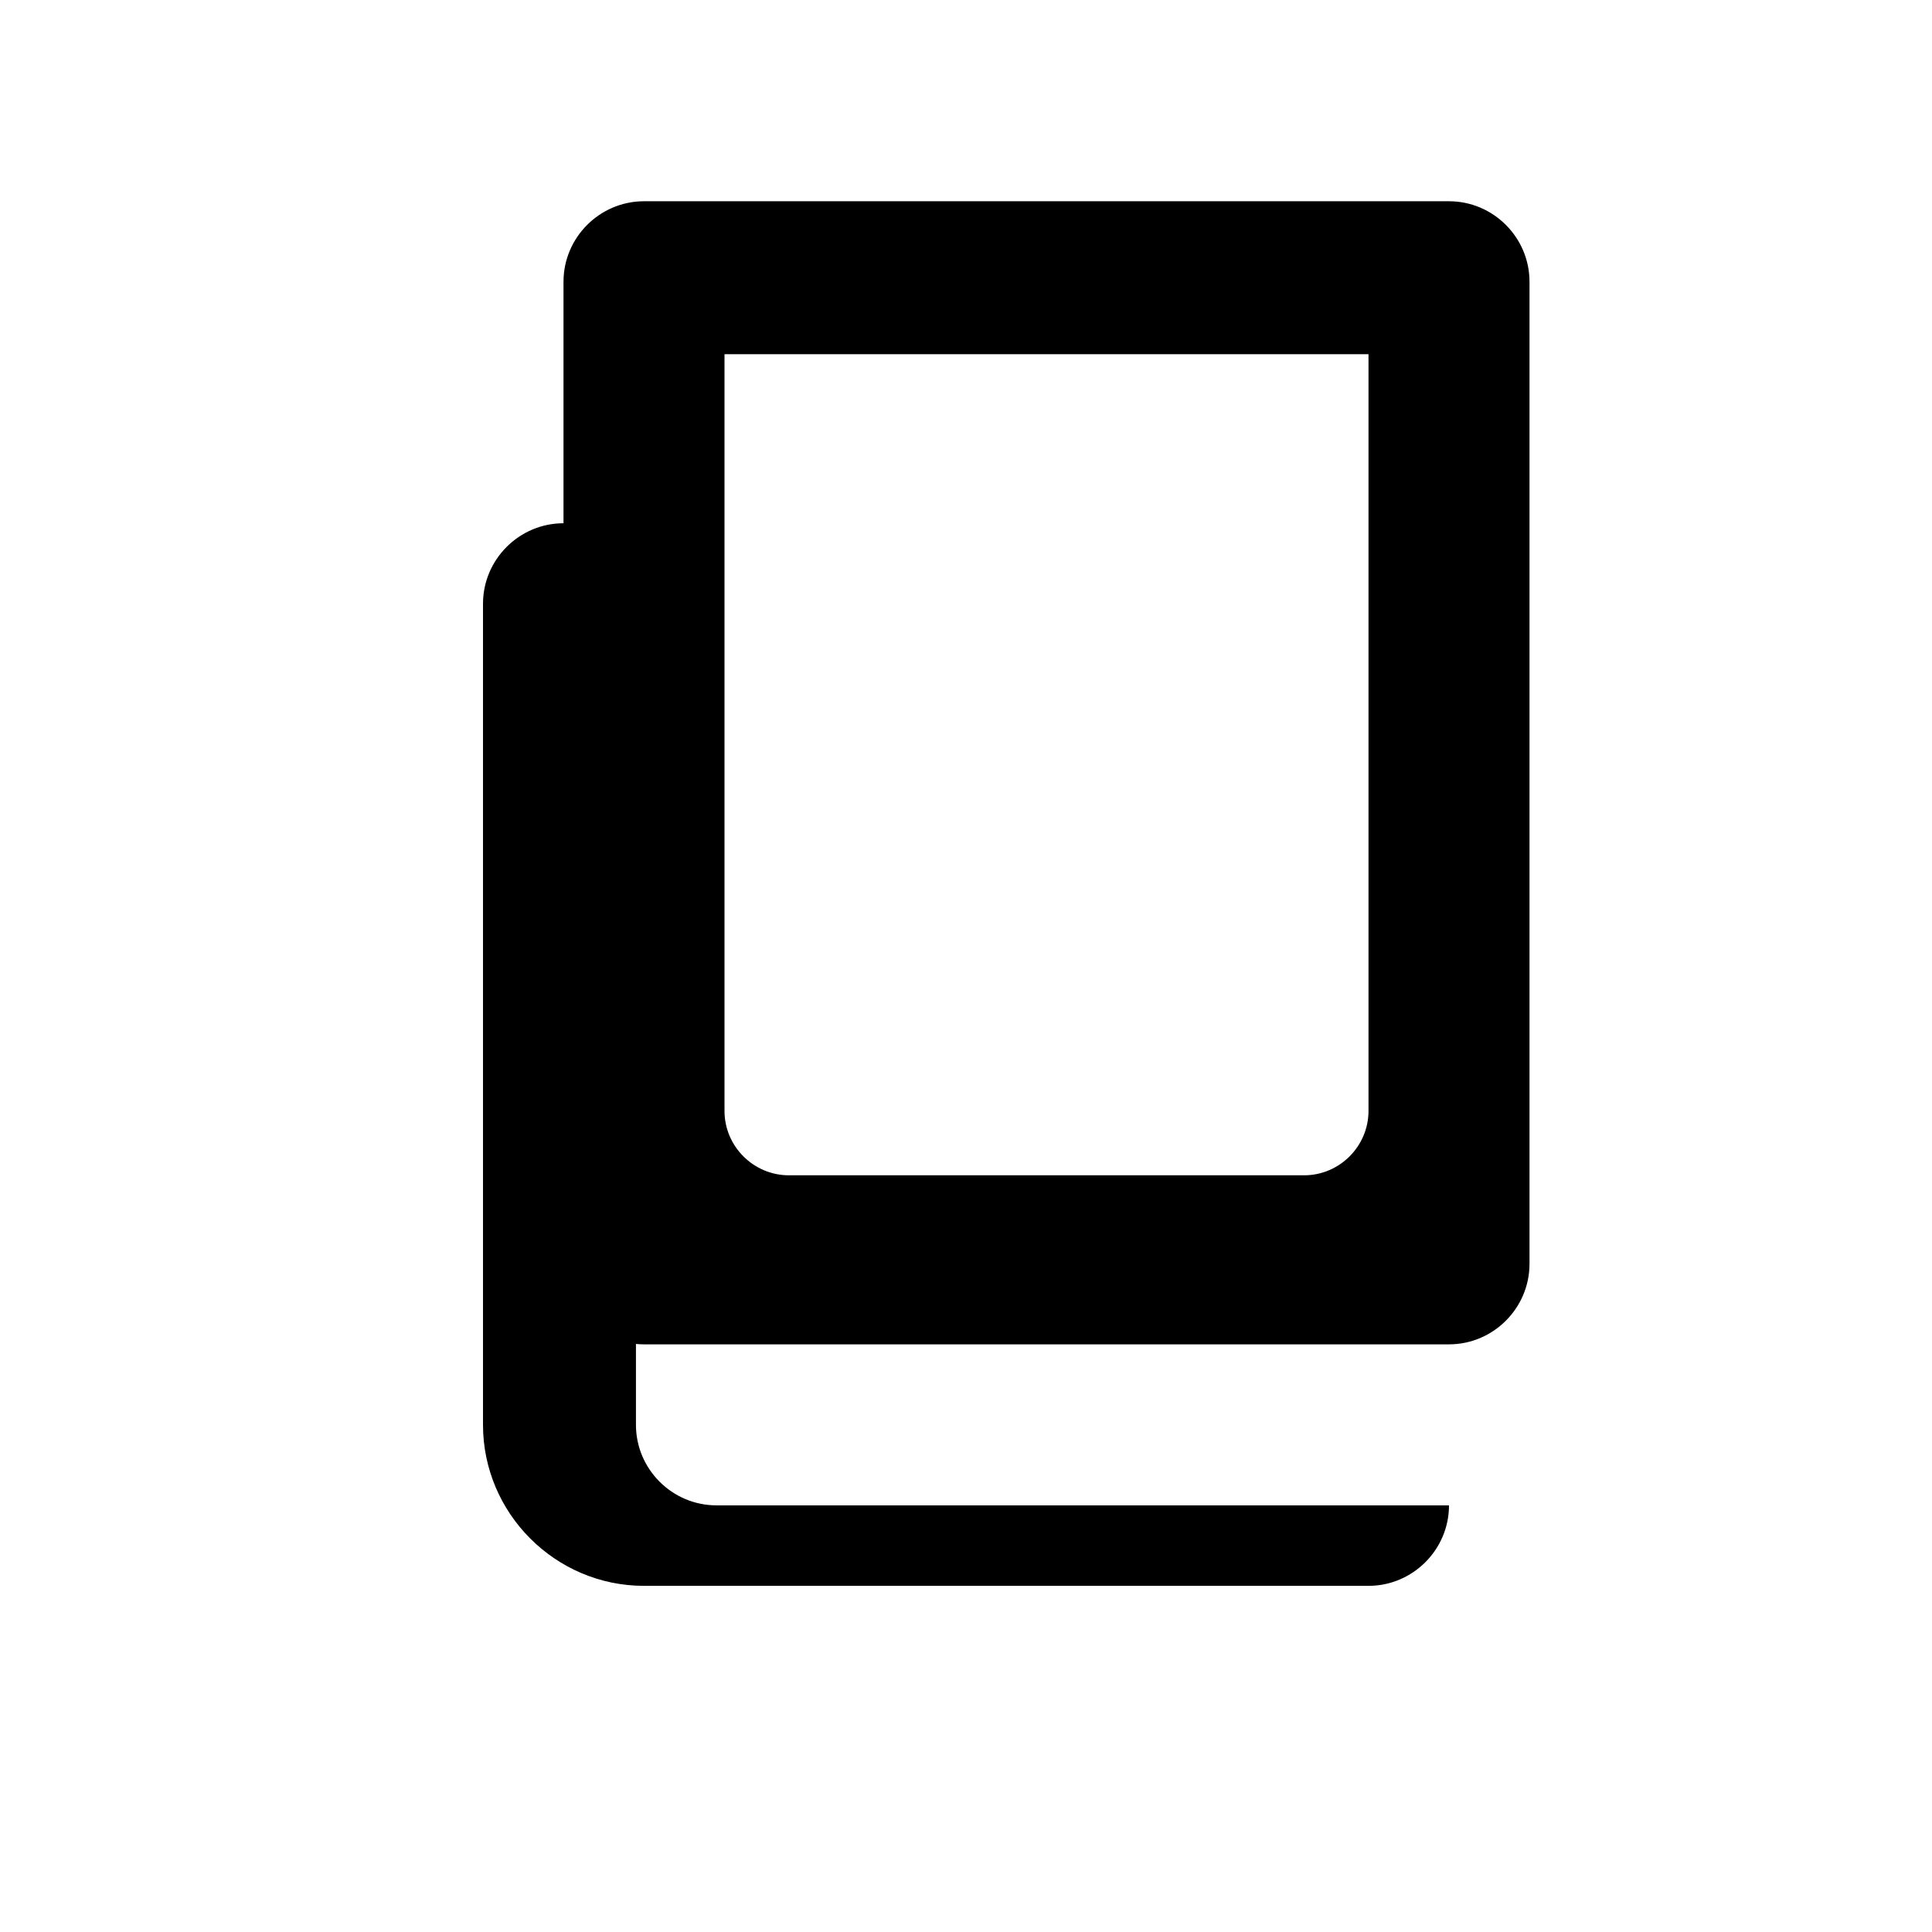
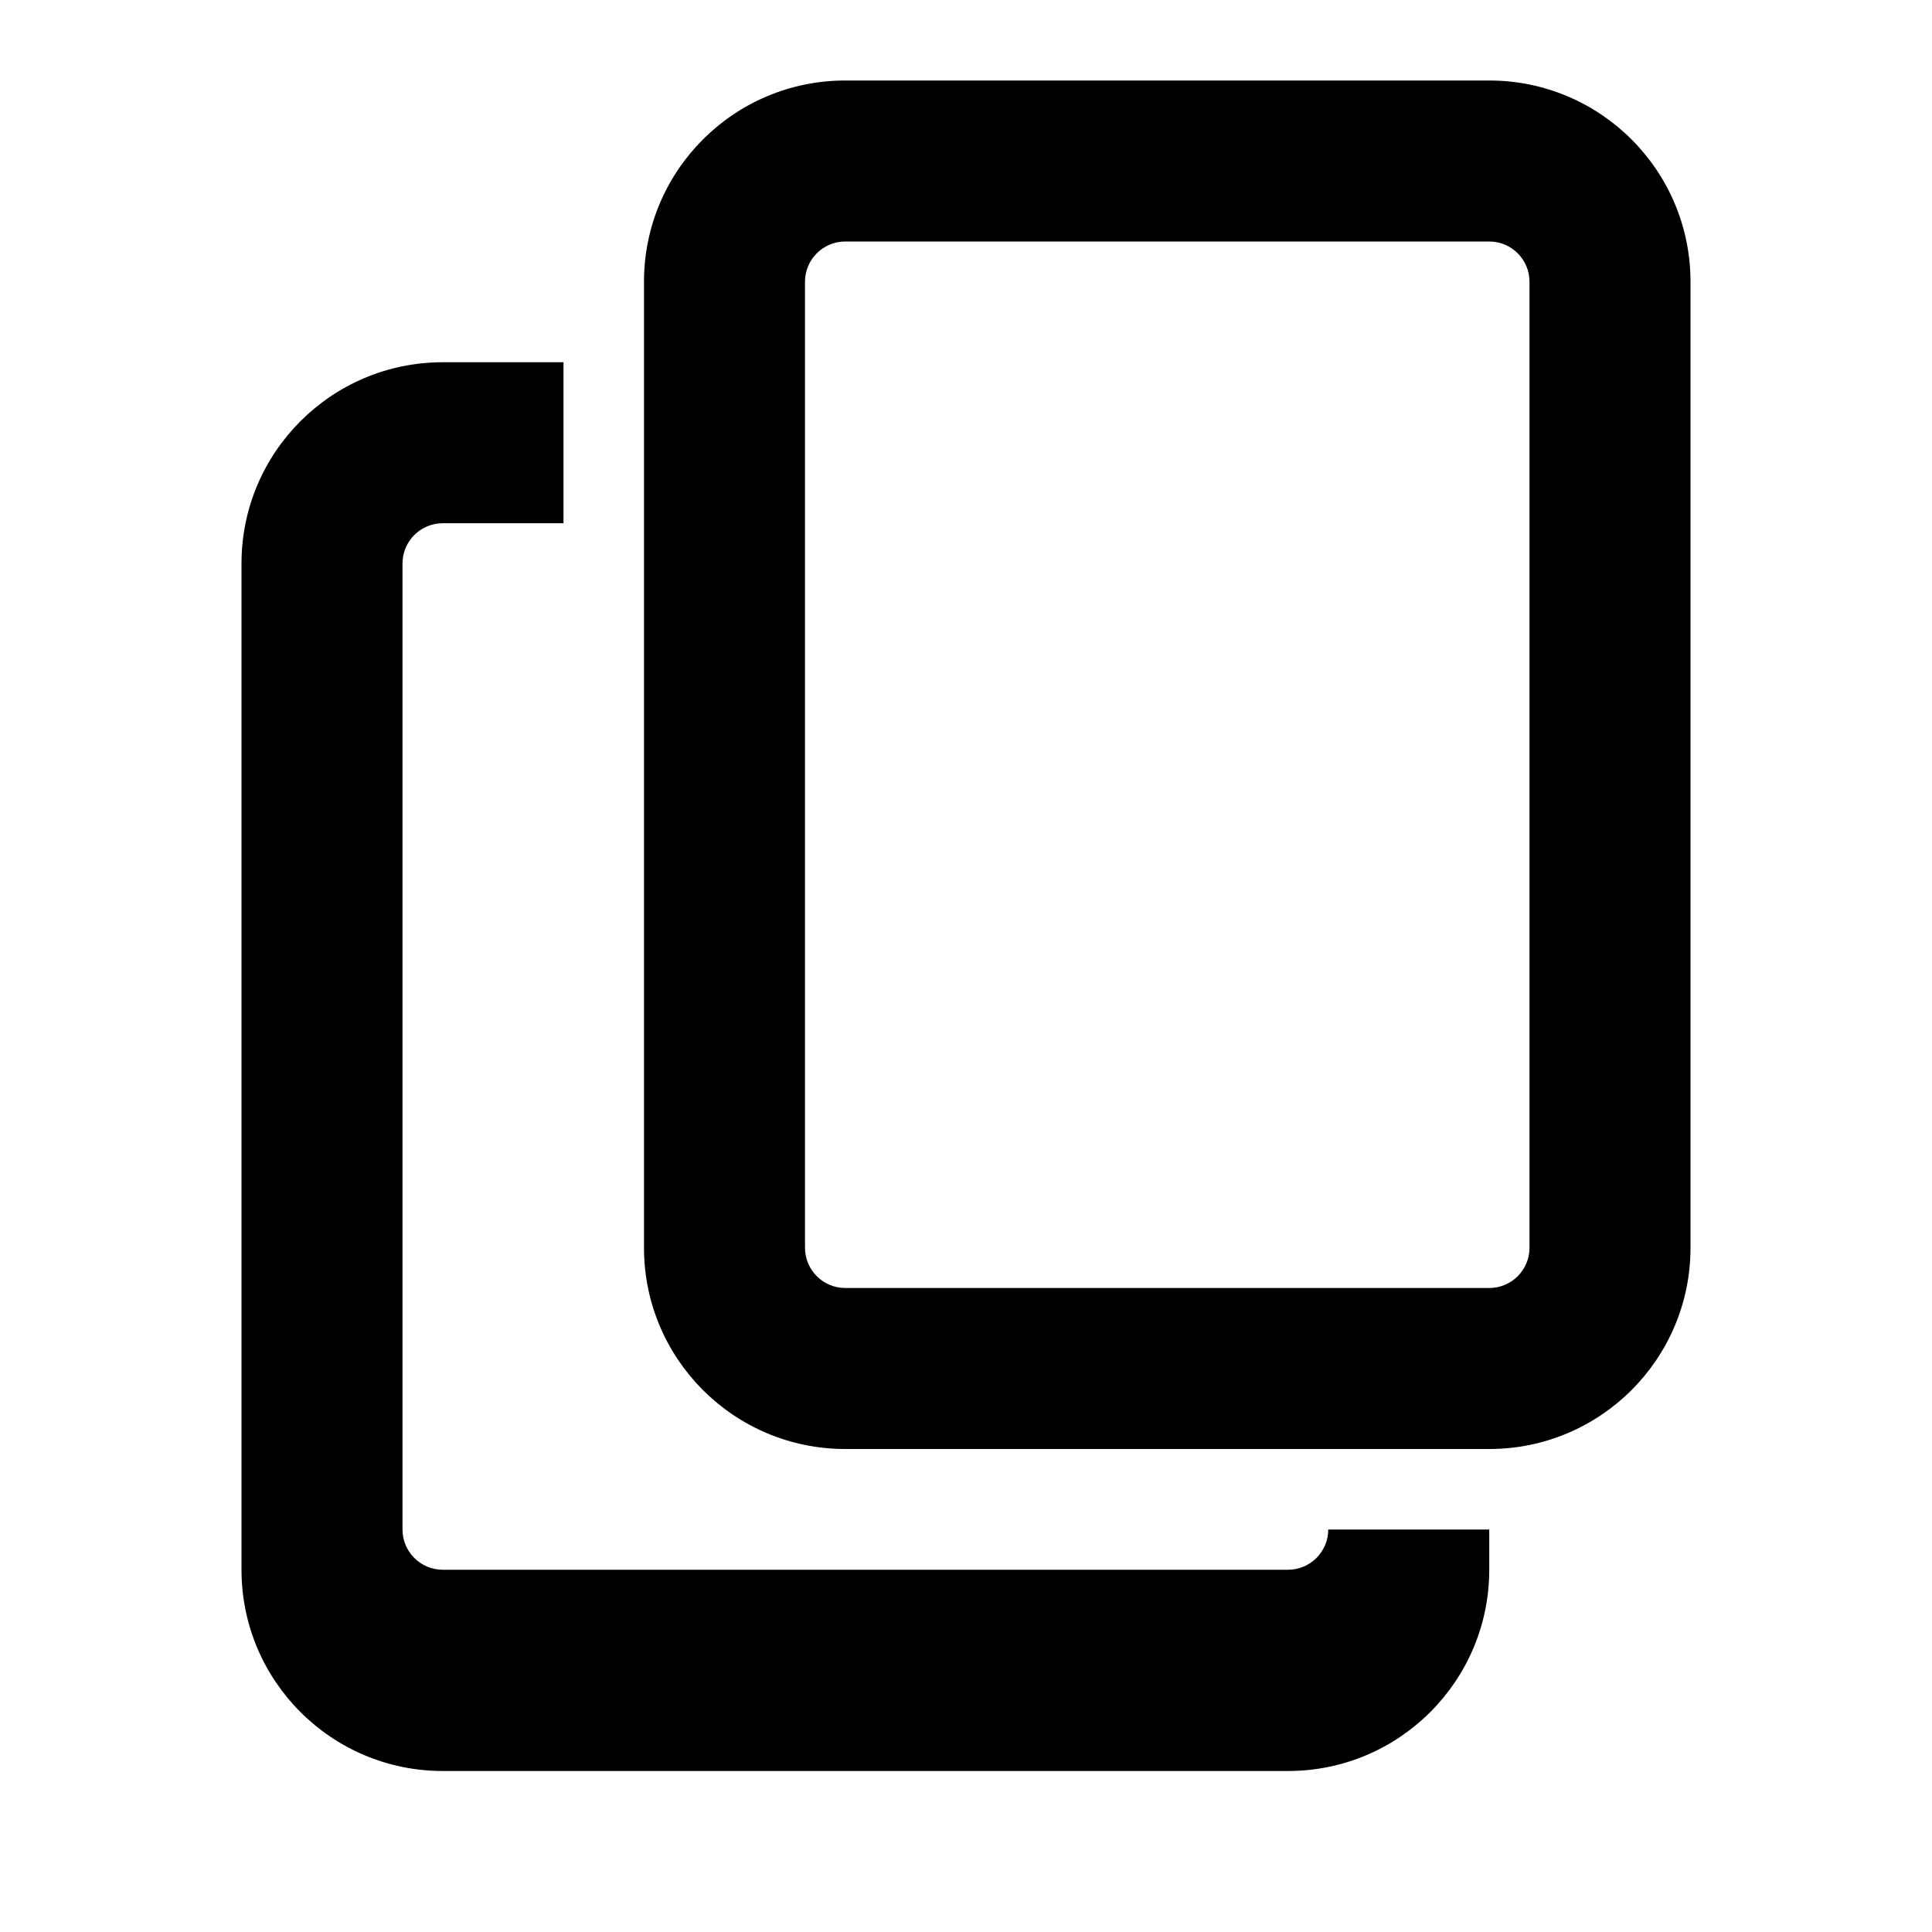
<svg xmlns="http://www.w3.org/2000/svg" viewBox="0 0 24 24" aria-hidden="true">
-   <path fill="currentColor" d="M7 3.5c0-.55.45-1 1-1h10c.55 0 1 .45 1 1v12.2c0 .55-.45 1-1 1H8c-.55 0-1-.45-1-1V3.5Zm2 .9v9.4c0 .44.36.8.8.8h6.4c.44 0 .8-.36.8-.8V4.4H9Zm-3 3.1c0-.55.45-1 1-1h.9v11.2c0 .55.45 1 1 1H18c0 .55-.45 1-1 1H8c-1.1 0-2-.9-2-2V7.5Z" />
+   <path fill="currentColor" d="M8 3.5A2.5 2.5 0 0 1 10.5 1h8A2.5 2.5 0 0 1 21 3.5v12A2.5 2.5 0 0 1 18.5 18h-8A2.5 2.5 0 0 1 8 15.5v-12Zm2.5-.5a.5.5 0 0 0-.5.5v12a.5.5 0 0 0 .5.5h8a.5.5 0 0 0 .5-.5v-12a.5.5 0 0 0-.5-.5h-8Z" />
+   <path fill="currentColor" d="M3 7a2.5 2.5 0 0 1 2.5-2.5H7v2H5.5A.5.5 0 0 0 5 7v12a.5.5 0 0 0 .5.5H16a.5.5 0 0 0 .5-.5V19h2v.5A2.5 2.5 0 0 1 16 22H5.5A2.5 2.5 0 0 1 3 19.5V7Z" />
</svg>
